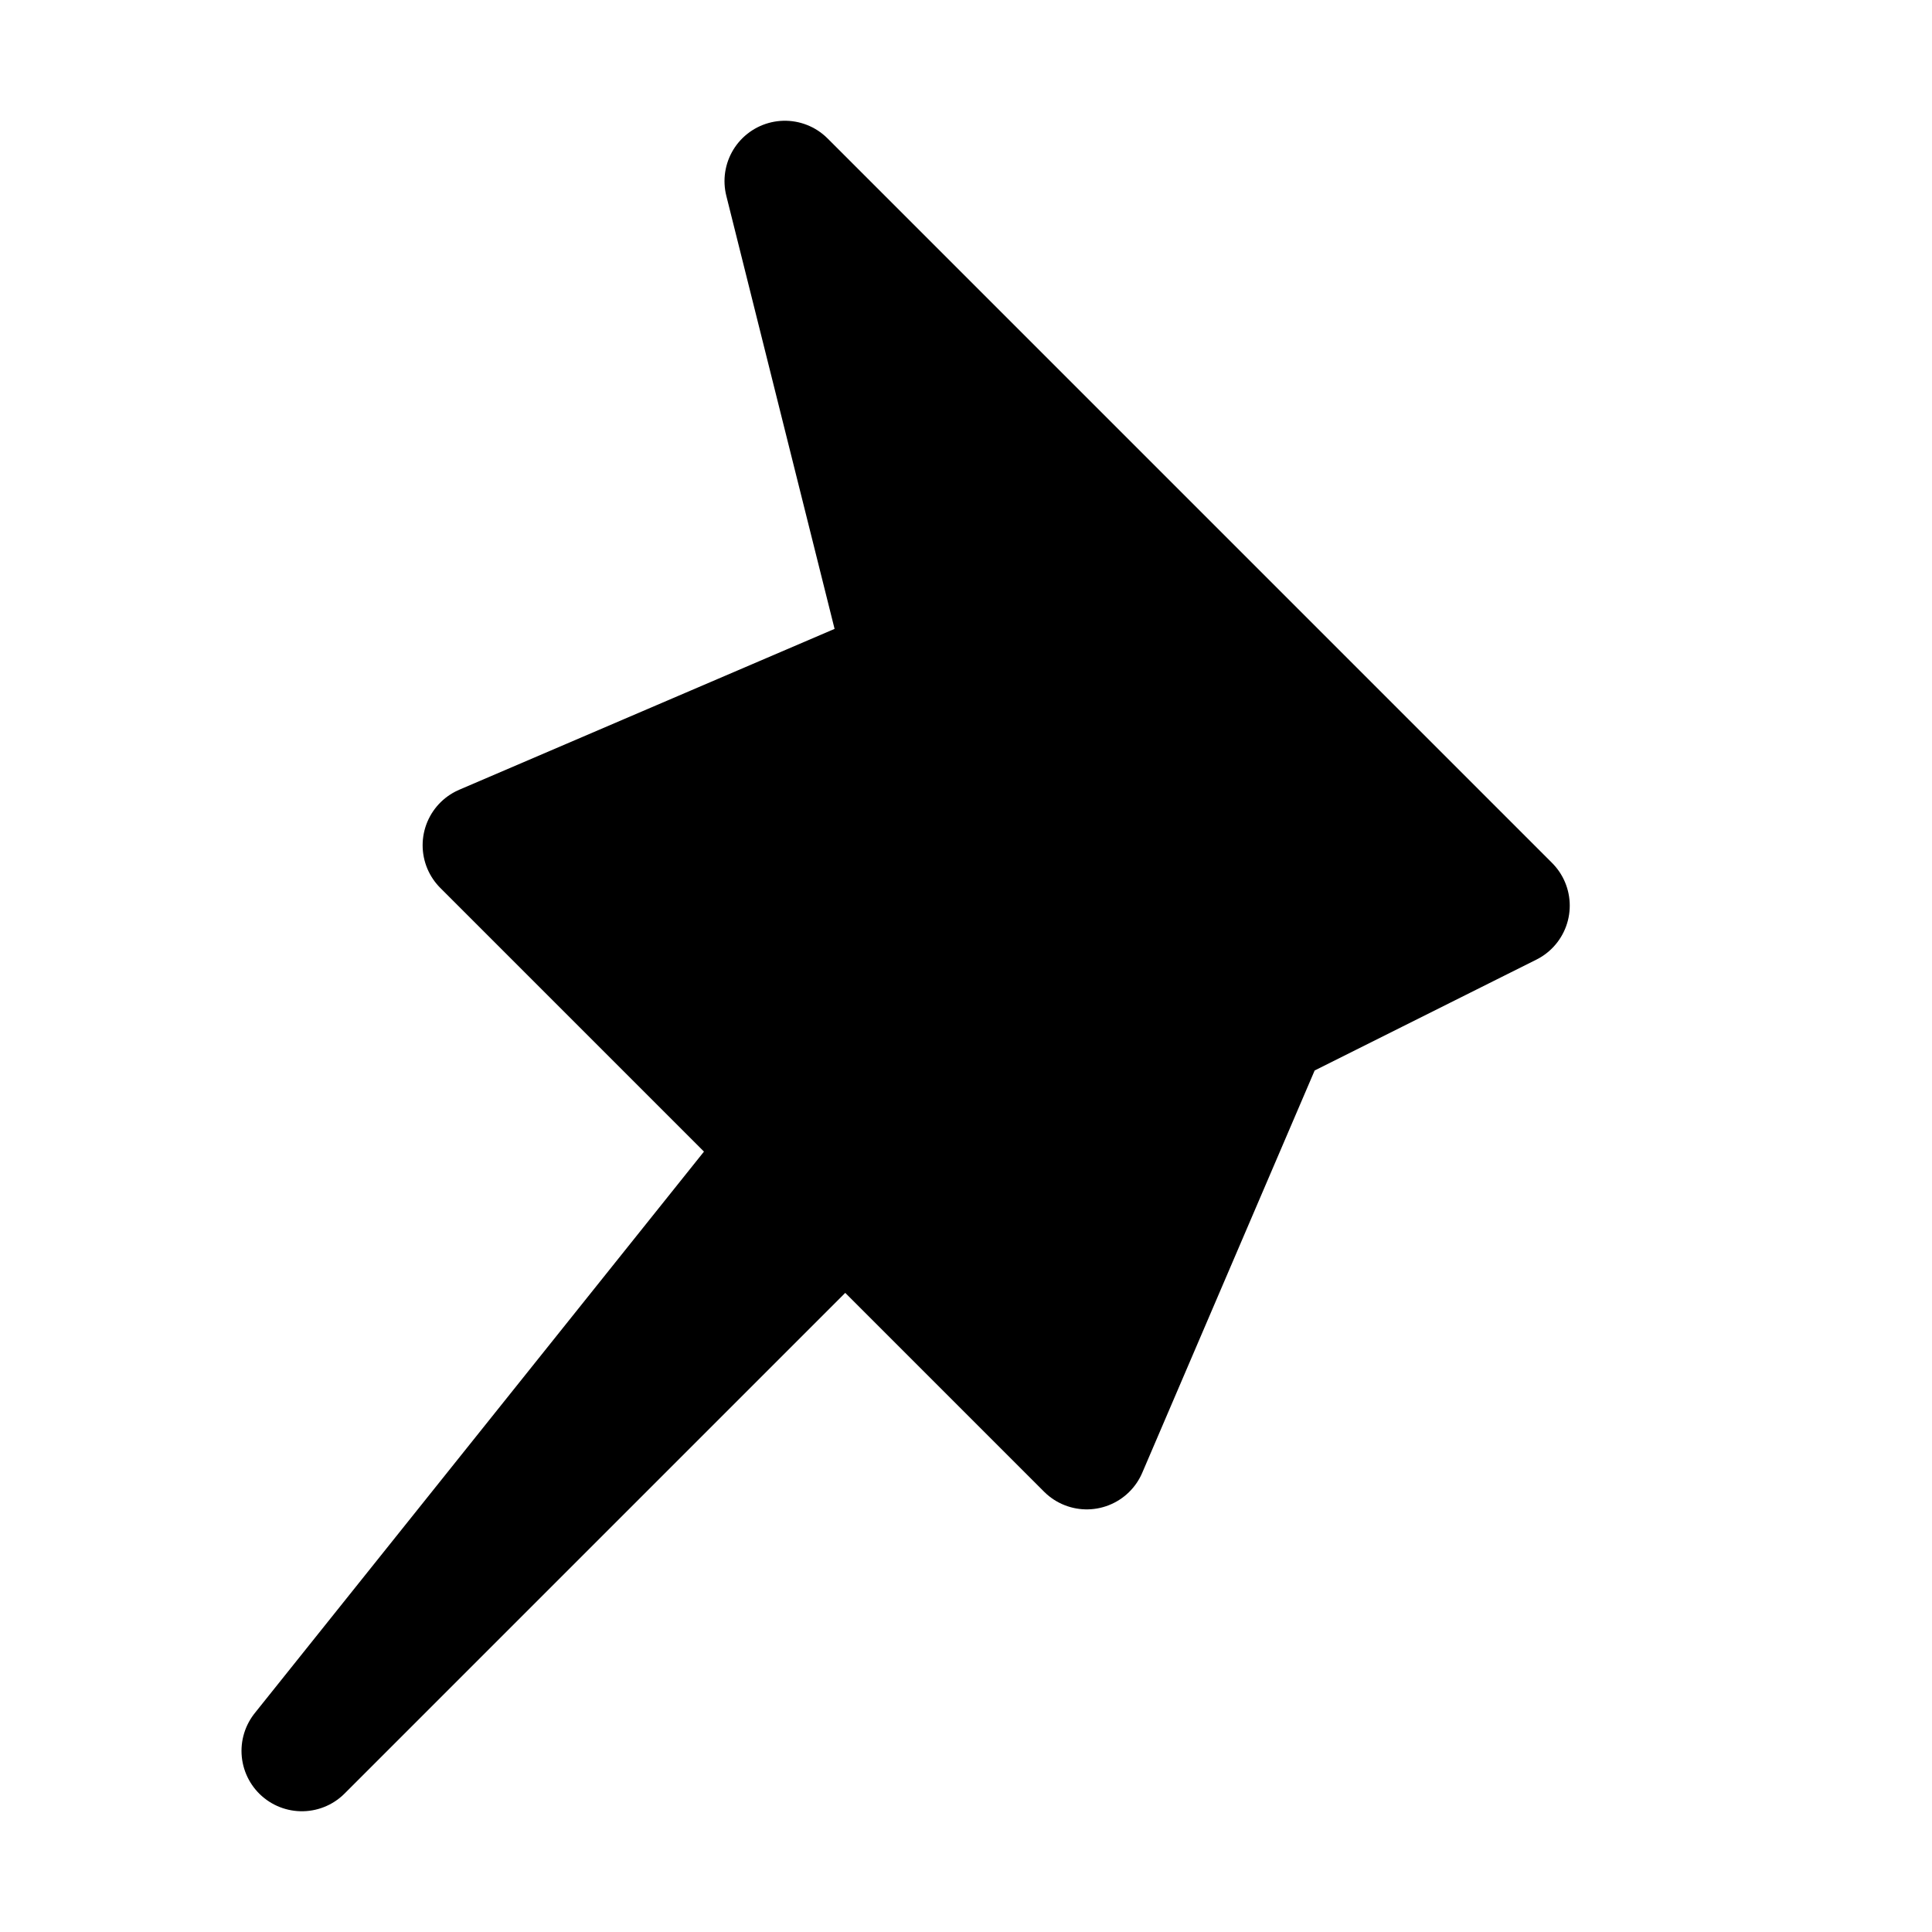
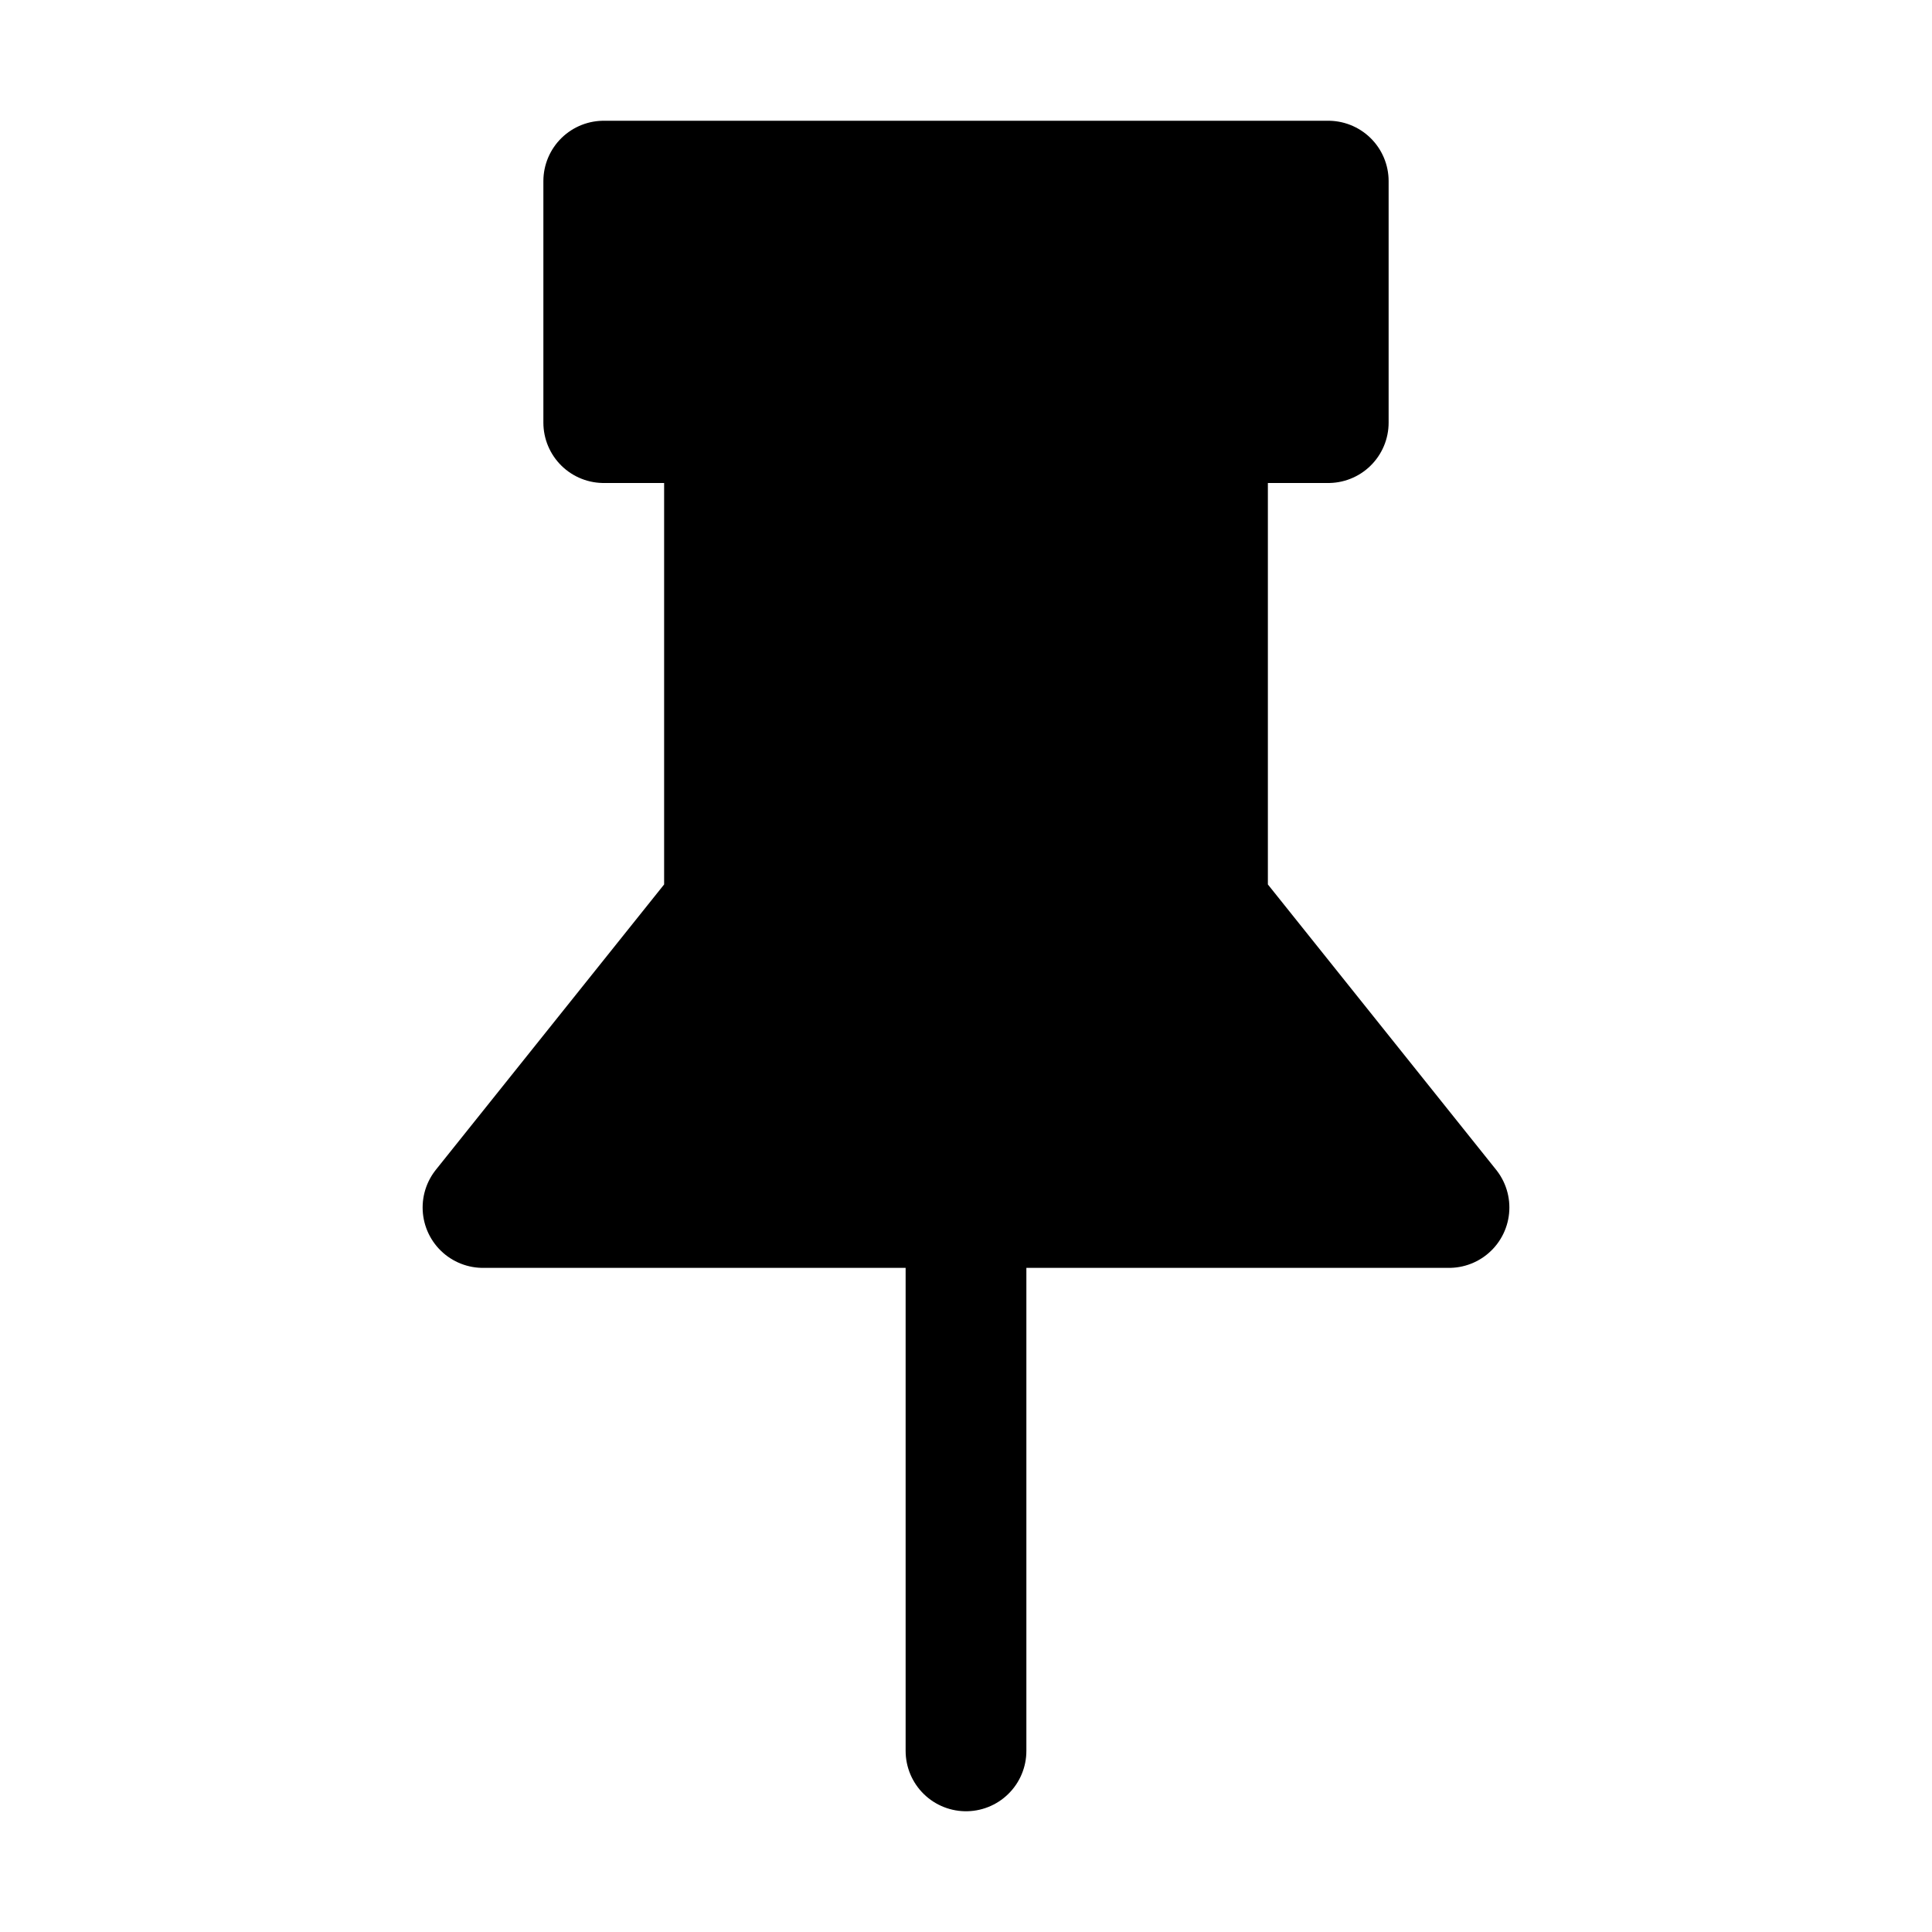
<svg xmlns="http://www.w3.org/2000/svg" viewBox="0 0 32 32" width="96" height="96">
  <g fill="none" stroke="#000" stroke-width="2" stroke-linecap="round" stroke-linejoin="round">
-     <path fill="#000" d="m13 3 12 12-4 2-3 7-4-4-9 9 8-10-5-5 7-3z" />
+     <path fill="#000" d="M10 3h12v4h-2v8l4 5H8l4-5V7h-2z" />
+     <path d="M16 20v9" />
  </g>
</svg>
